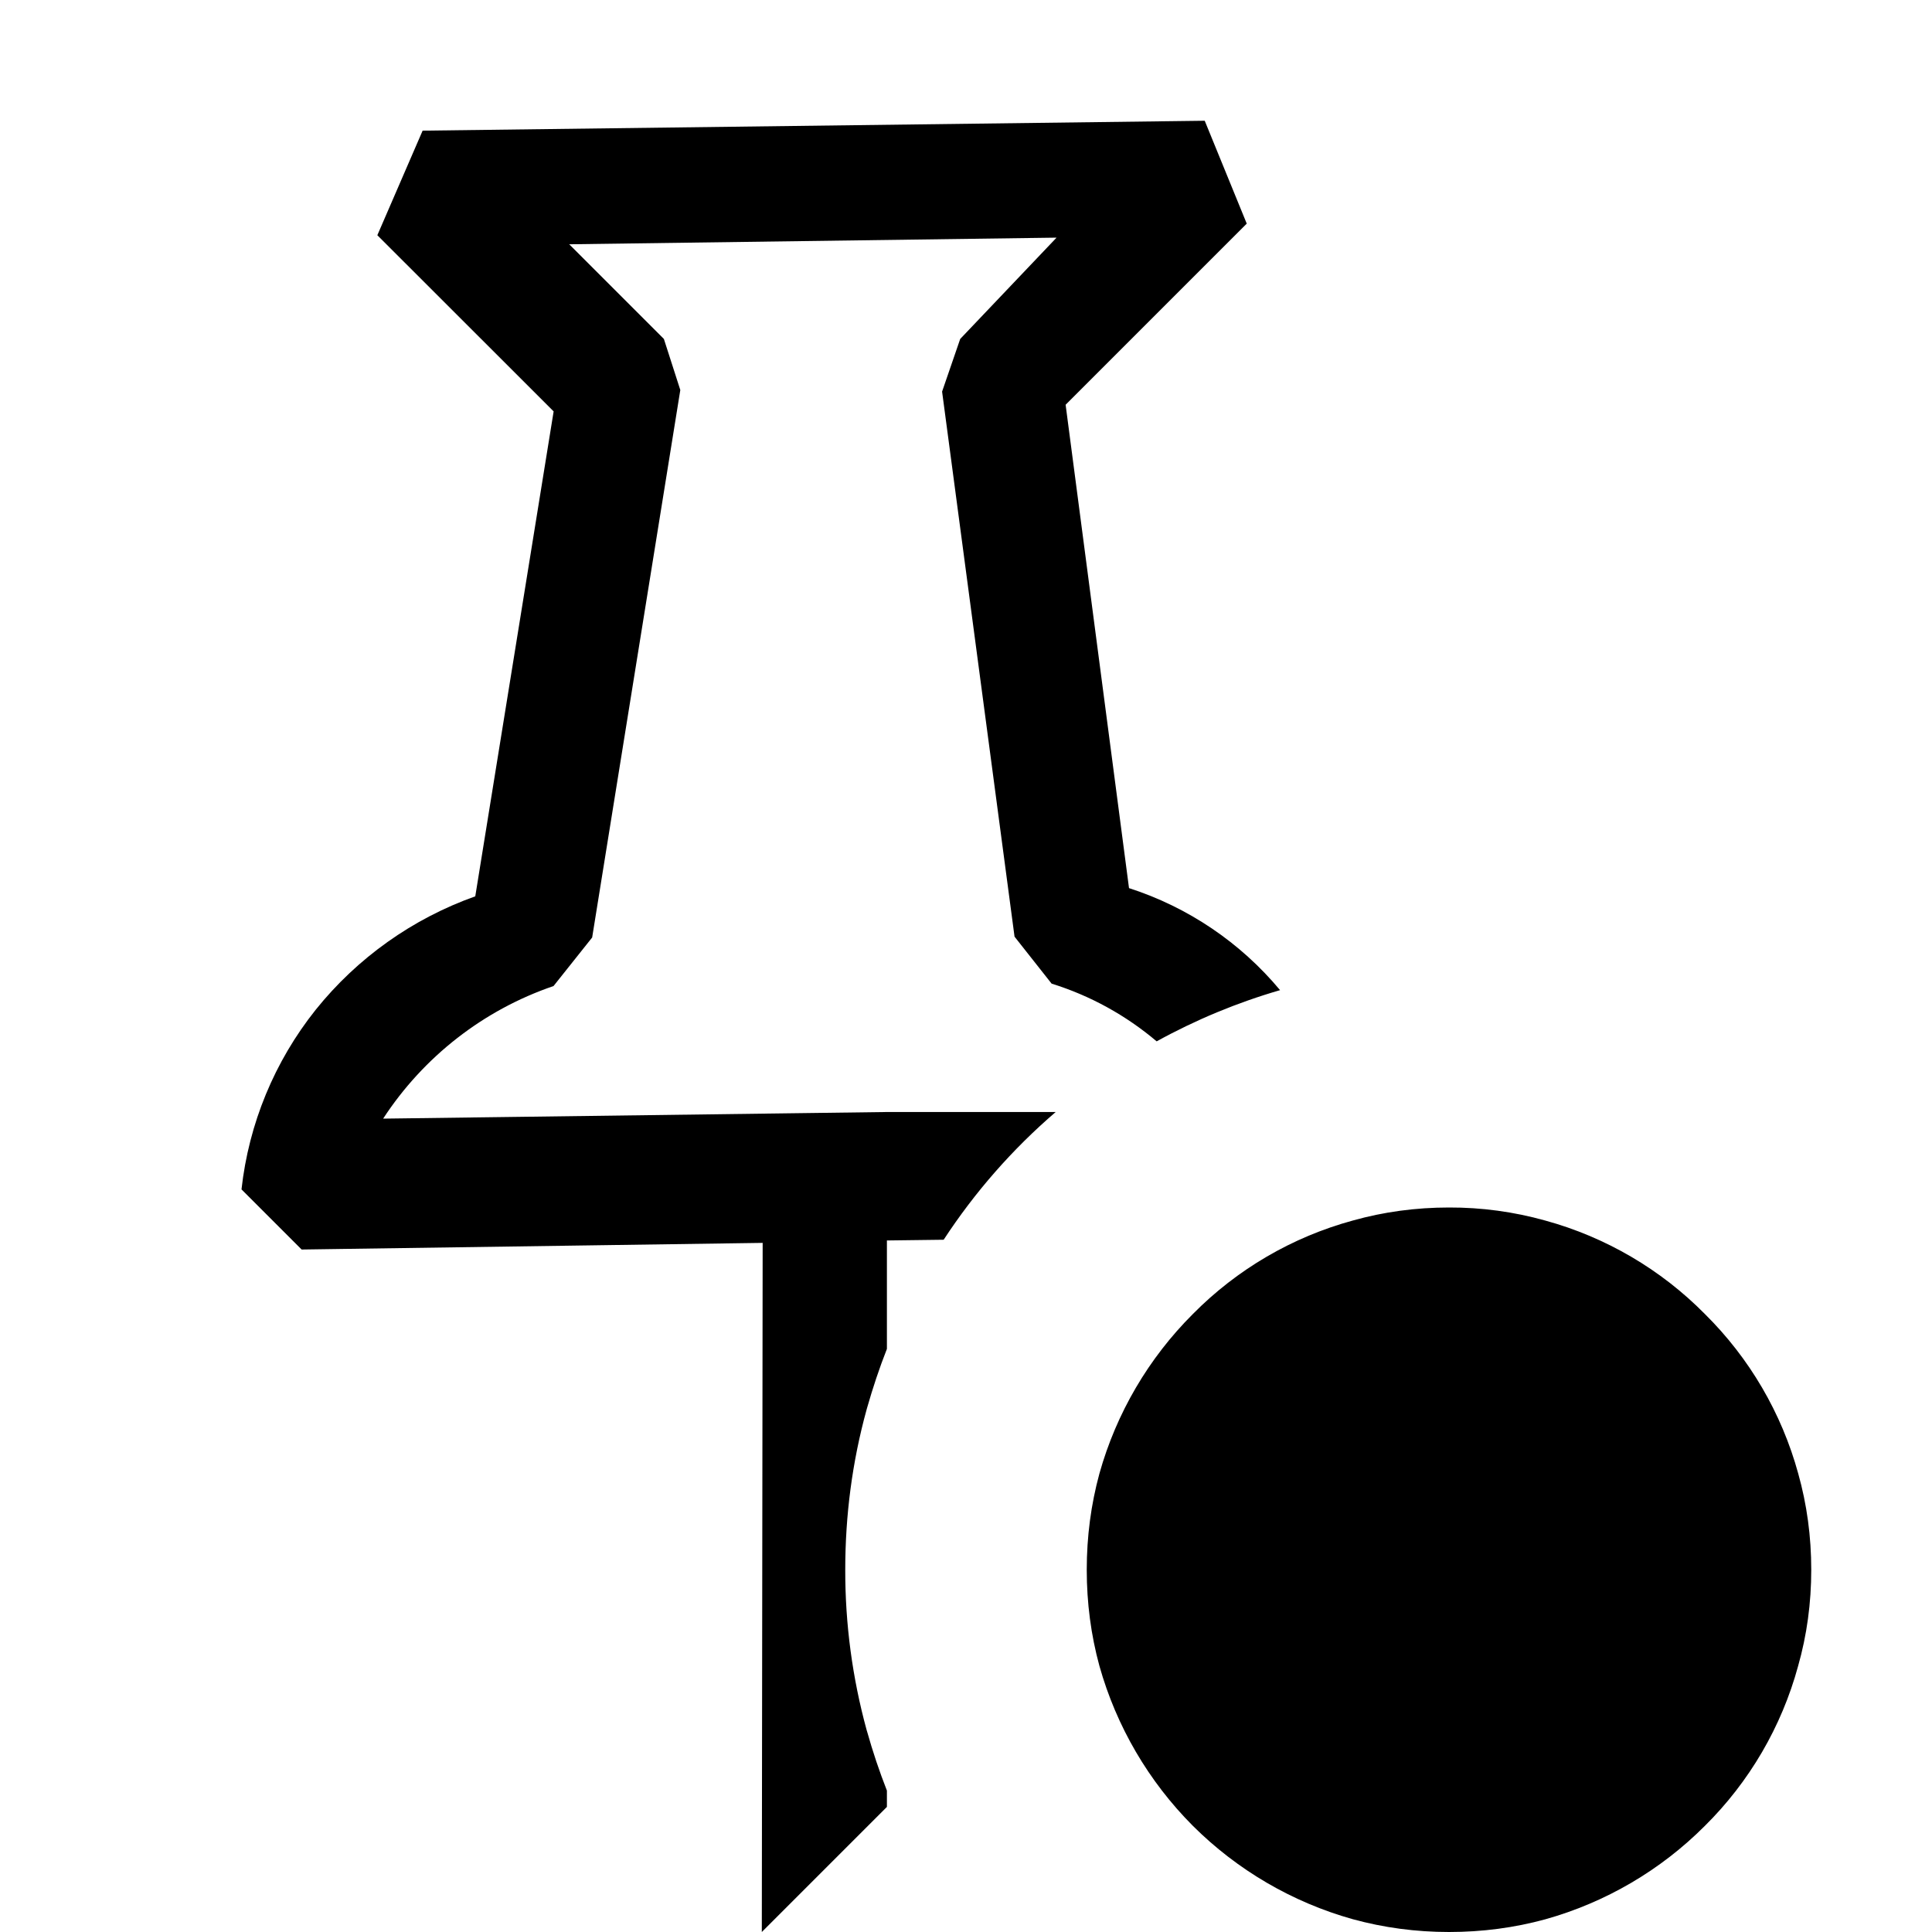
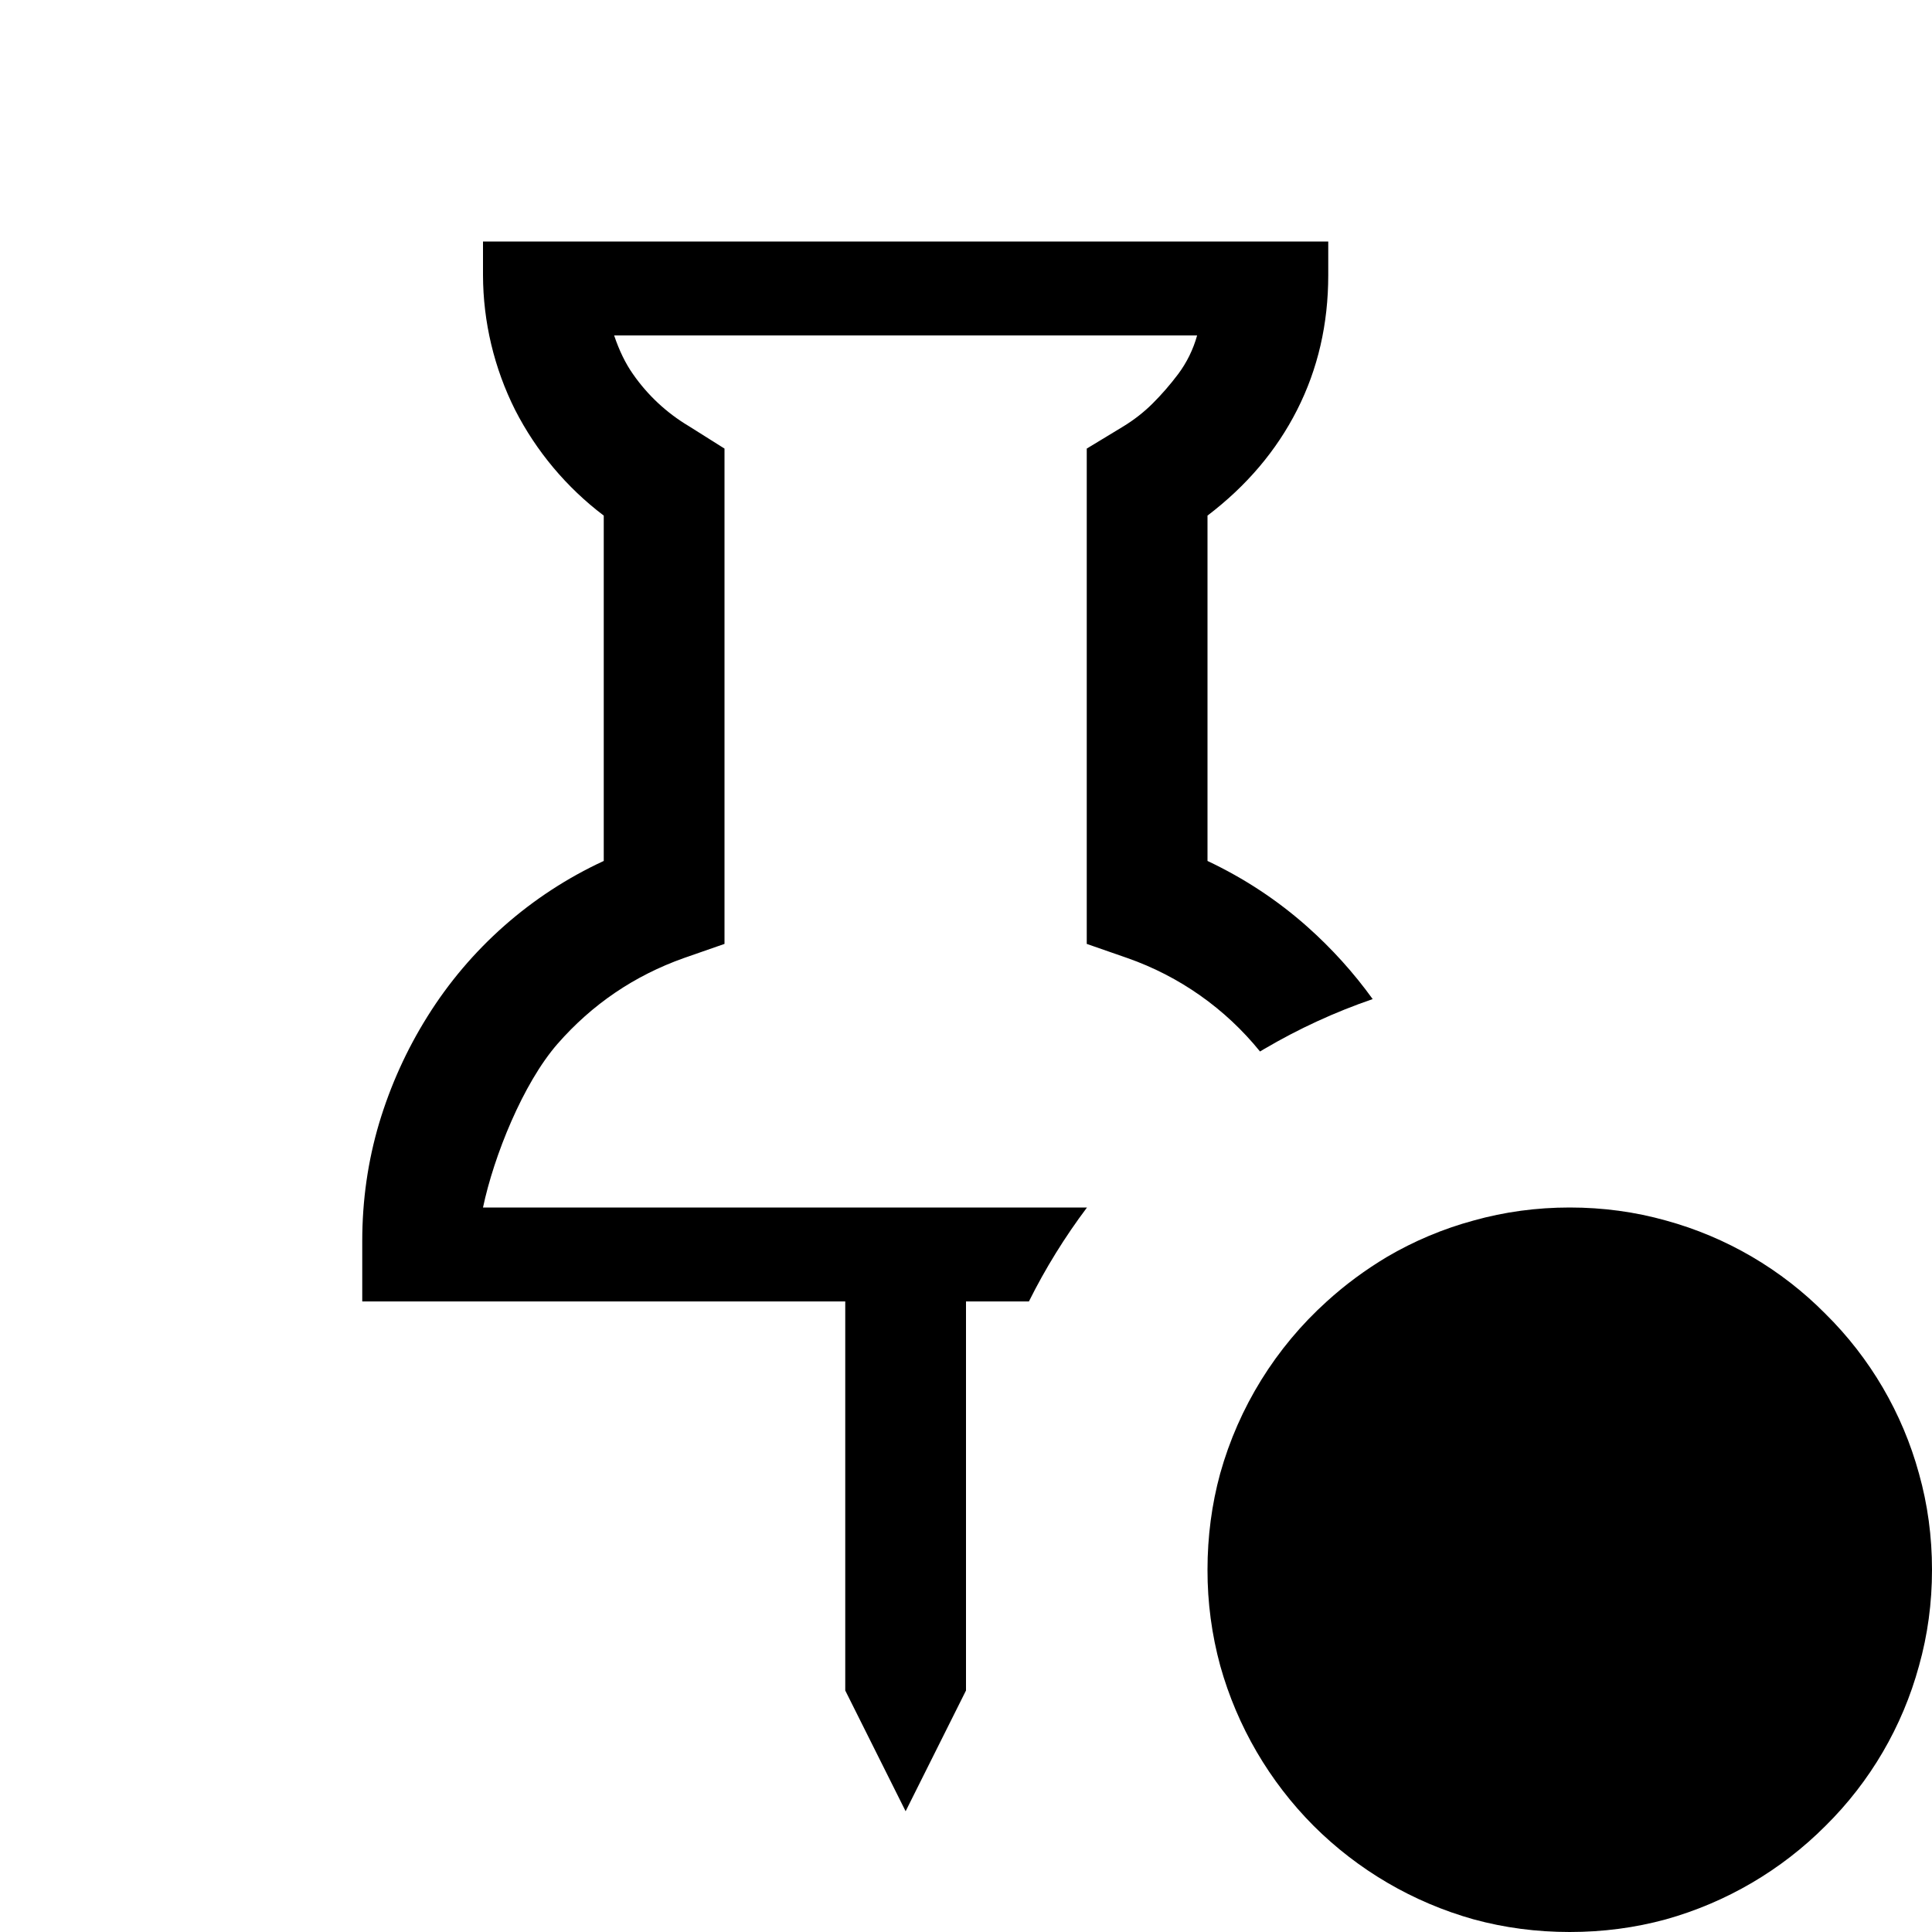
<svg xmlns="http://www.w3.org/2000/svg" width="16" height="16" viewBox="0 0 16 16" fill="currentColor">
-   <path fill-rule="evenodd" clip-rule="evenodd" d="M3.5 1.082l-.375.866 1.46 1.459-.649 4.016a2.97 2.97 0 0 0-1.322.94A2.898 2.898 0 0 0 2 9.85l.498.498 3.818-.055L6.309 16l1.036-1.036v-.135a5.144 5.144 0 0 1-.164-.489l-.002-.006-.002-.007A4.993 4.993 0 0 1 7 13c0-.448.057-.892.177-1.327l.002-.007.002-.007c.047-.165.101-.328.164-.488v-.898l.47-.006a5.006 5.006 0 0 1 .928-1.058H7.359l-4.186.055c.335-.513.831-.9 1.411-1.098l.32-.402.73-4.534-.136-.423-.784-.784 4.036-.055-.798.839-.15.436.6 4.514.307.389c.322.1.617.264.87.478a5.01 5.01 0 0 1 1.022-.424 2.71 2.71 0 0 0-1.251-.845l-.525-4.003 1.5-1.5L9.977 1 3.5 1.082zm9.297 9.026A2.917 2.917 0 0 0 12 10c-.275 0-.541.036-.797.108a2.953 2.953 0 0 0-1.324.774 3.014 3.014 0 0 0-.774 1.321C9.035 12.46 9 12.725 9 13s.035.541.105.797a3.04 3.04 0 0 0 .774 1.324 3.037 3.037 0 0 0 1.324.773c.256.07.522.106.797.106s.541-.035.797-.105a3.013 3.013 0 0 0 1.321-.773 2.953 2.953 0 0 0 .773-1.324c.073-.257.109-.523.109-.798s-.036-.541-.108-.797a2.956 2.956 0 0 0-.773-1.321 2.956 2.956 0 0 0-1.322-.774z" />
+   <path fill-rule="evenodd" clip-rule="evenodd" d="M4 2h7v.278c0 .406-.086.778-.258 1.117-.172.339-.42.63-.742.875v2.86c.307.145.583.328.828.546a3.7 3.7 0 0 1 .54.598 4.92 4.92 0 0 0-.896.412l-.007.004-.03.018a2.456 2.456 0 0 0-1.099-.774L9 7.817V3.715l.297-.18c.094-.057.177-.122.25-.195.073-.073.143-.153.21-.242a.968.968 0 0 0 .157-.32H5.086c.042.125.094.232.156.32a1.494 1.494 0 0 0 .461.43L6 3.715v4.102l-.336.117c-.411.146-.76.383-1.047.711C4.331 8.973 4.09 9.573 4 10h5.002a5.025 5.025 0 0 0-.481.778H8V14l-.5 1-.5-1v-3.222H3v-.5c0-.339.047-.664.14-.977.094-.312.227-.607.4-.883A3.404 3.404 0 0 1 5 7.13V4.27a2.561 2.561 0 0 1-.734-.875A2.505 2.505 0 0 1 4 2.278V2zm7.485 8.41a2.924 2.924 0 0 1 .718-.302c.256-.072.522-.108.797-.108s.541.036.797.108a2.956 2.956 0 0 1 1.321.773 2.956 2.956 0 0 1 .774 1.322c.072.256.108.522.108.797s-.036.541-.108.797a2.953 2.953 0 0 1-.774 1.324 3.013 3.013 0 0 1-1.321.774c-.256.07-.522.105-.797.105s-.541-.035-.797-.105a3.037 3.037 0 0 1-1.324-.774 3.037 3.037 0 0 1-.773-1.324A2.994 2.994 0 0 1 10 13c0-.275.035-.541.105-.797a3.013 3.013 0 0 1 .883-1.425c.154-.14.32-.262.497-.368z" />
</svg>
